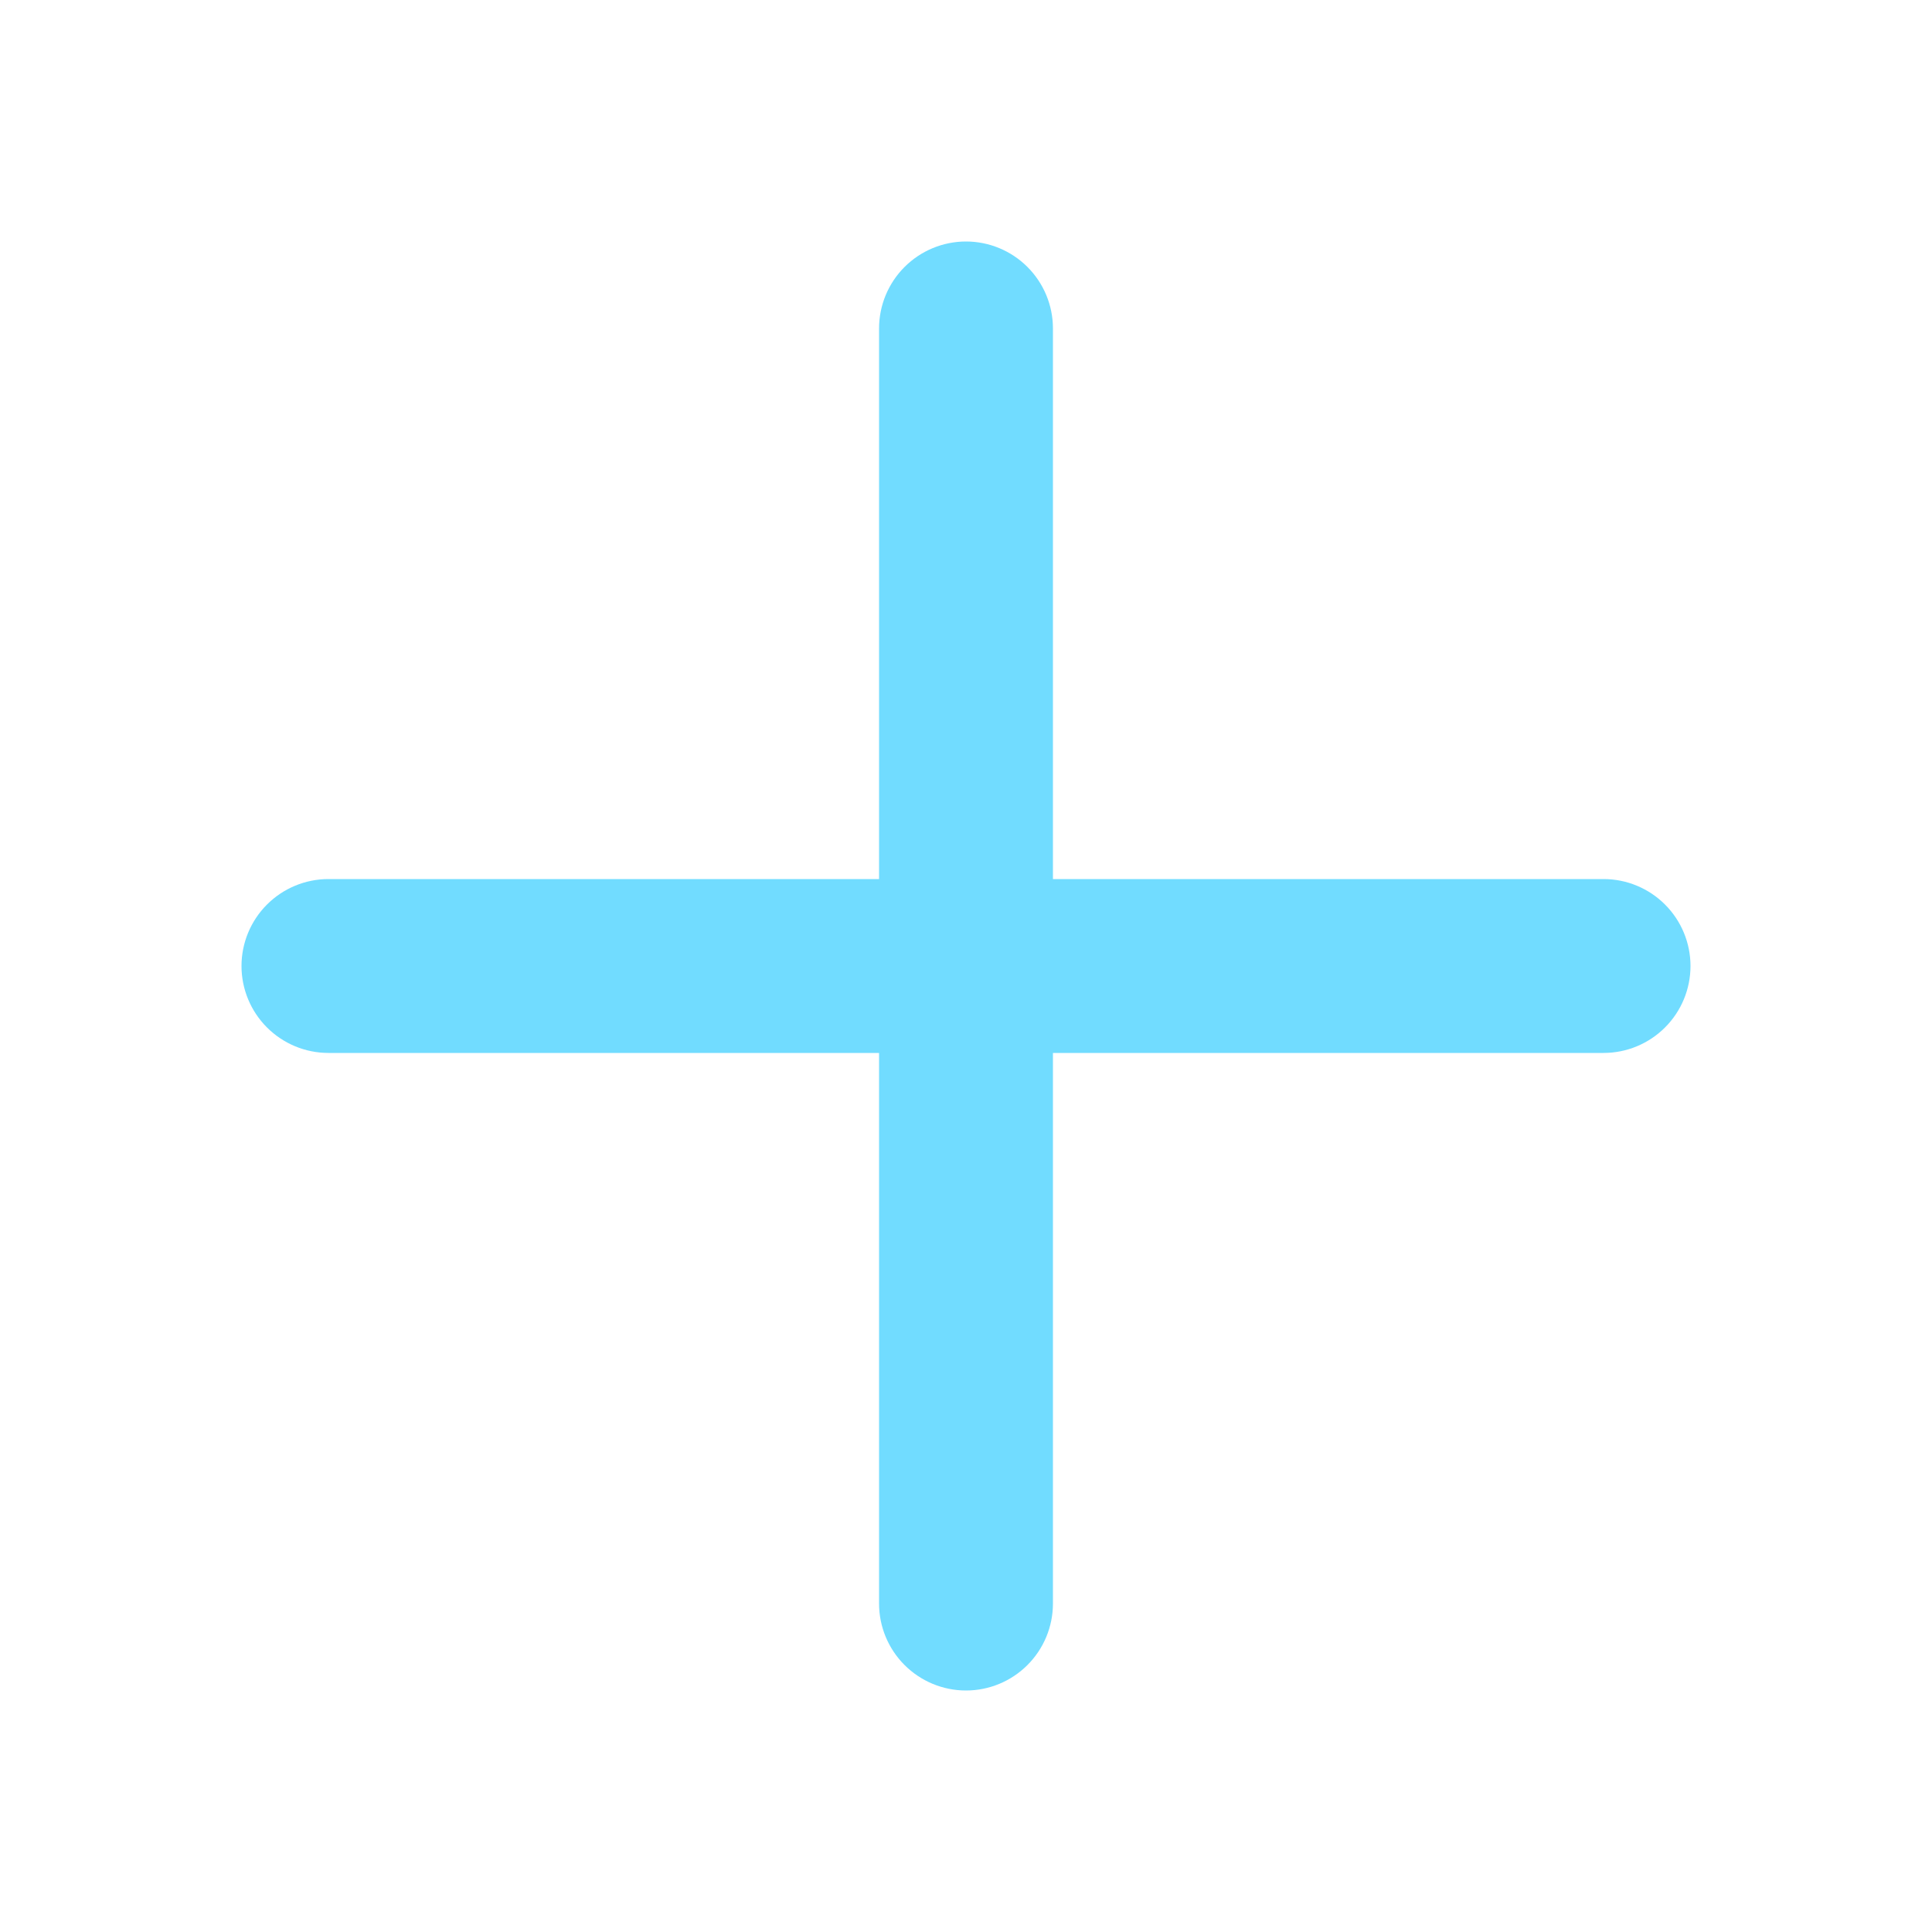
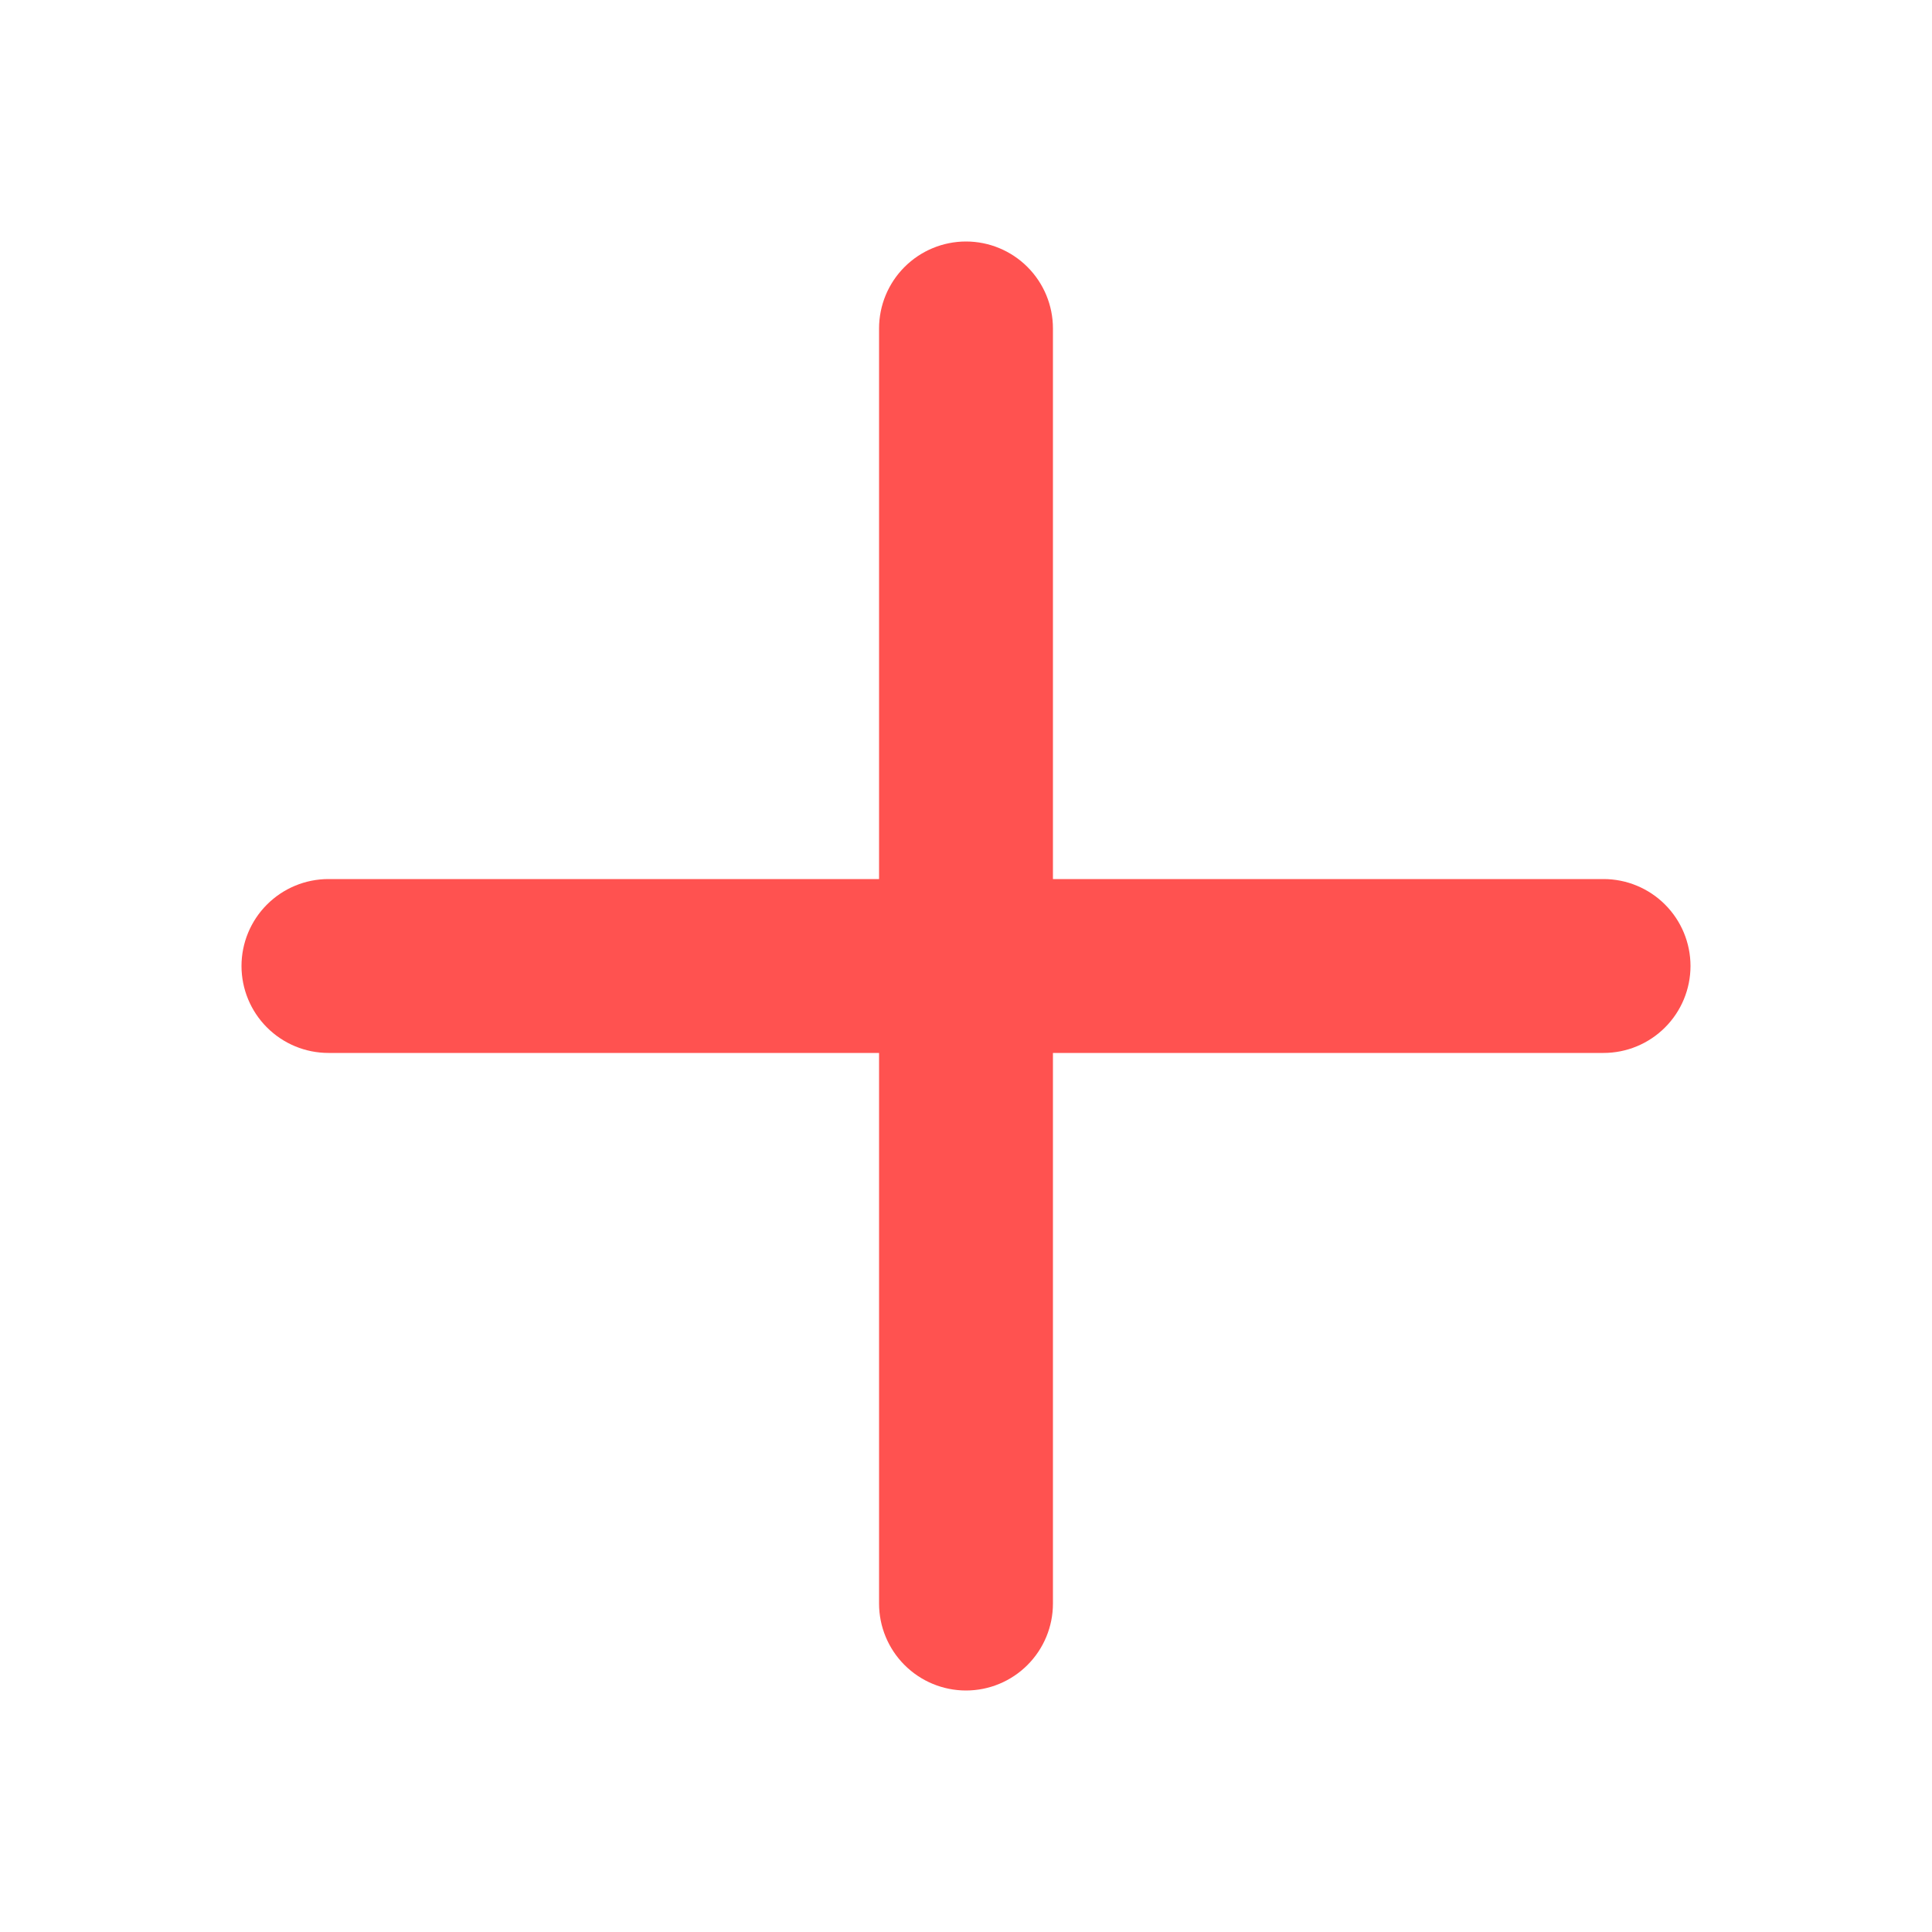
<svg xmlns="http://www.w3.org/2000/svg" width="32" height="32" viewBox="0 0 32 32" fill="none">
-   <path d="M28 16C28 16.382 27.848 16.748 27.578 17.018C27.308 17.288 26.942 17.44 26.56 17.44H17.44V26.56C17.44 26.942 17.288 27.308 17.018 27.578C16.748 27.848 16.382 28 16 28C15.618 28 15.252 27.848 14.982 27.578C14.712 27.308 14.56 26.942 14.56 26.56V17.44H5.44C5.058 17.44 4.692 17.288 4.422 17.018C4.152 16.748 4 16.382 4 16C4 15.618 4.152 15.252 4.422 14.982C4.692 14.712 5.058 14.56 5.44 14.56H14.56V5.44C14.56 5.058 14.712 4.692 14.982 4.422C15.252 4.152 15.618 4 16 4C16.382 4 16.748 4.152 17.018 4.422C17.288 4.692 17.44 5.058 17.44 5.44V14.56H26.56C26.942 14.56 27.308 14.712 27.578 14.982C27.848 15.252 28 15.618 28 16Z" fill="#71DCFF" />
+   <path d="M28 16C28 16.382 27.848 16.748 27.578 17.018C27.308 17.288 26.942 17.44 26.56 17.44H17.44V26.56C17.44 26.942 17.288 27.308 17.018 27.578C16.748 27.848 16.382 28 16 28C15.618 28 15.252 27.848 14.982 27.578C14.712 27.308 14.56 26.942 14.56 26.56V17.44H5.44C5.058 17.44 4.692 17.288 4.422 17.018C4.152 16.748 4 16.382 4 16C4 15.618 4.152 15.252 4.422 14.982C4.692 14.712 5.058 14.56 5.44 14.56H14.56V5.44C14.56 5.058 14.712 4.692 14.982 4.422C15.252 4.152 15.618 4 16 4C16.382 4 16.748 4.152 17.018 4.422C17.288 4.692 17.44 5.058 17.44 5.44V14.56H26.56C26.942 14.56 27.308 14.712 27.578 14.982C27.848 15.252 28 15.618 28 16Z" fill="#FF5250" />
</svg>
